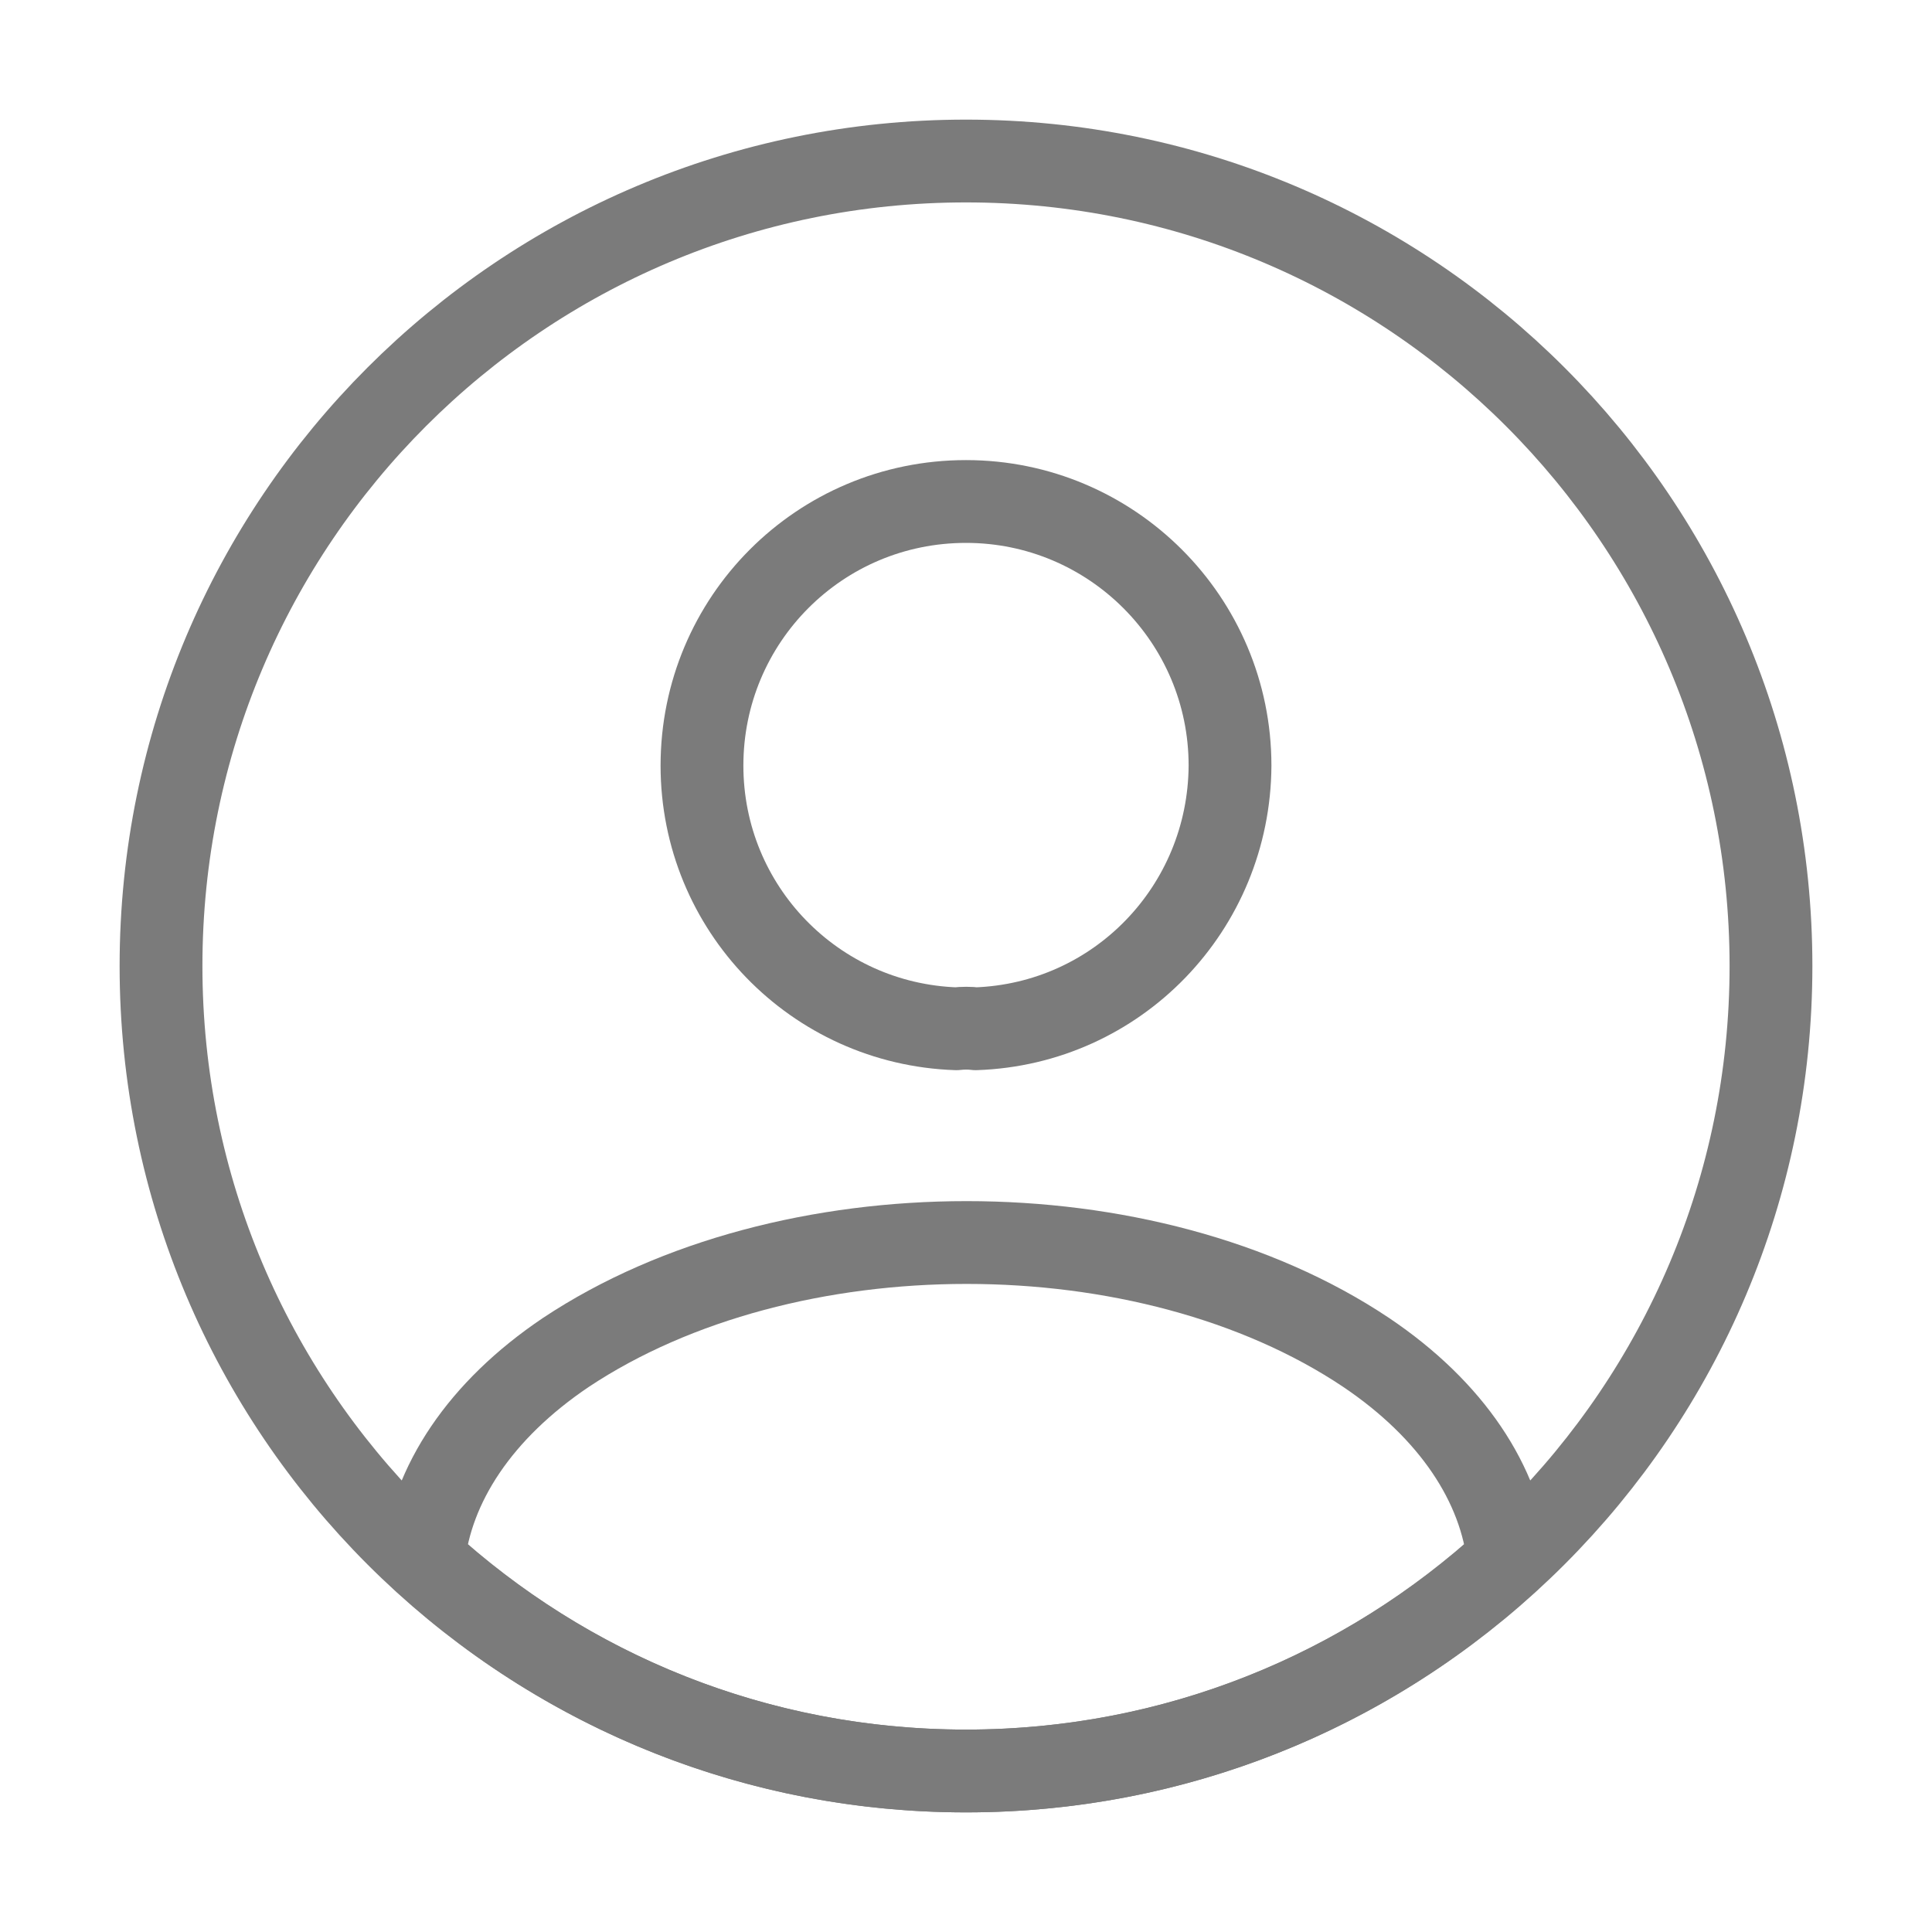
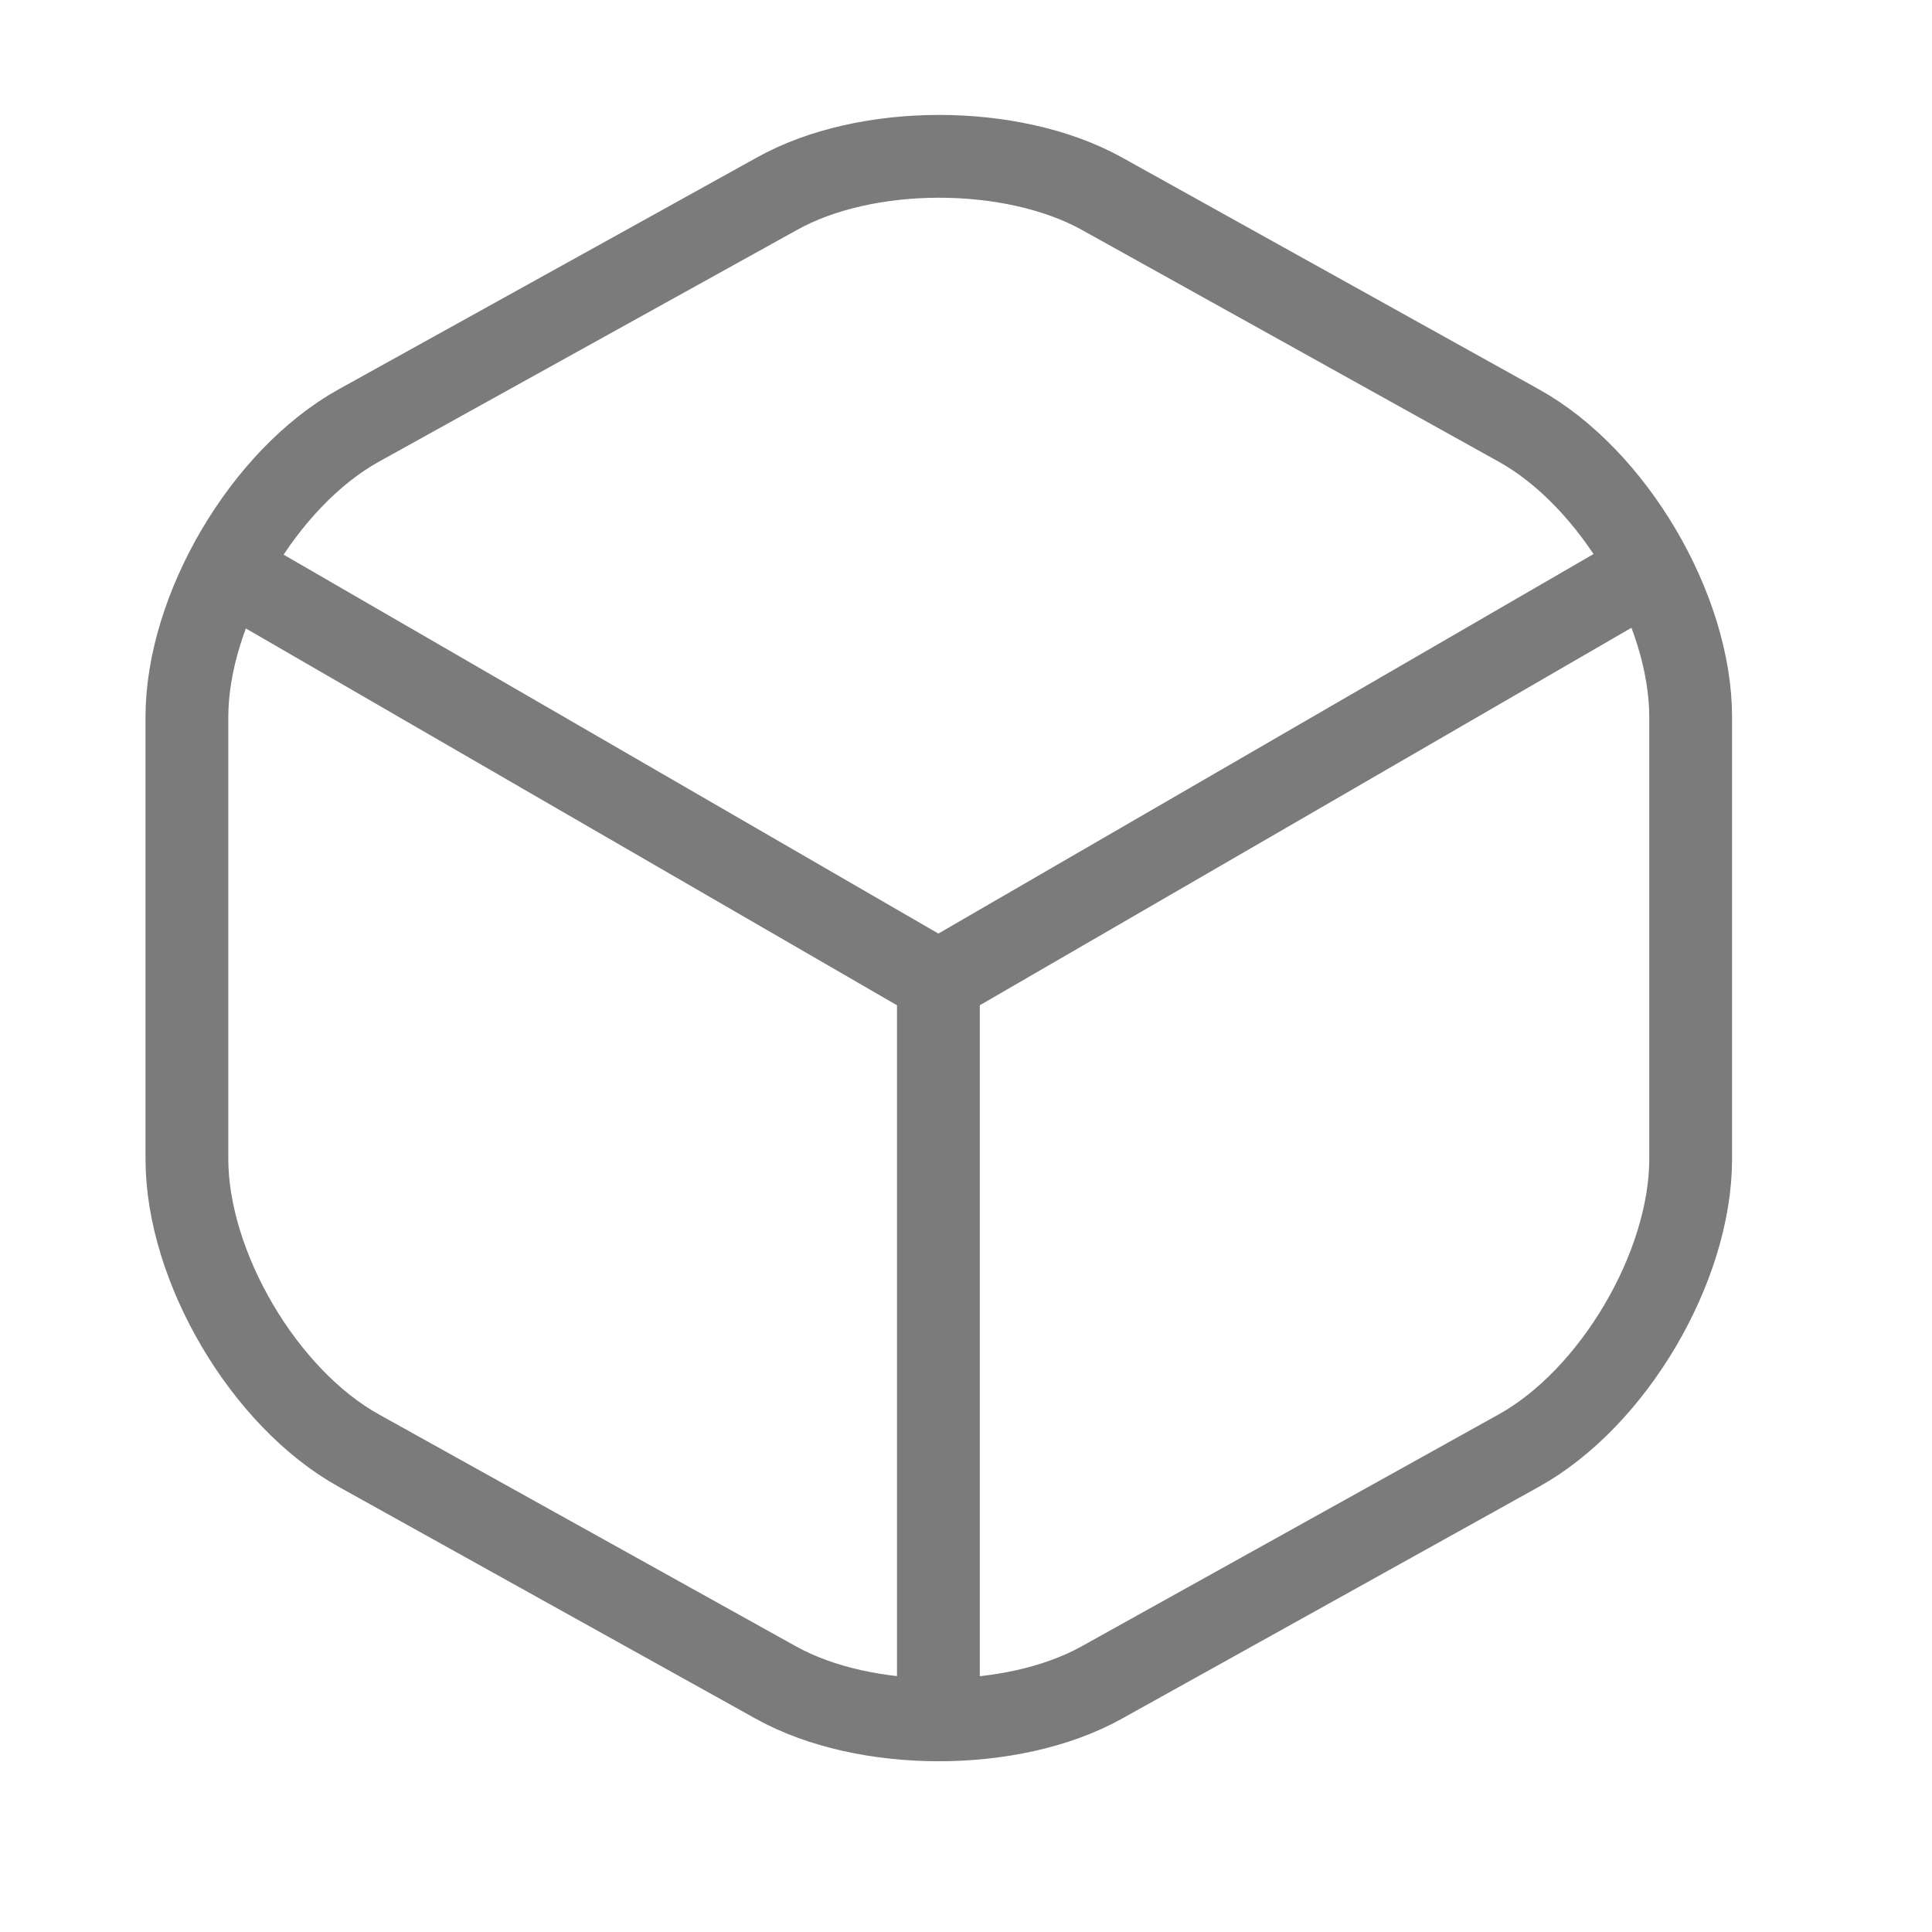
<svg xmlns="http://www.w3.org/2000/svg" width="35" height="35" viewBox="0 0 35 35" fill="none">
-   <path d="M17.675 18.637C17.573 18.623 17.442 18.623 17.325 18.637C14.758 18.55 12.717 16.45 12.717 13.869C12.717 11.229 14.846 9.085 17.5 9.085C20.14 9.085 22.283 11.229 22.283 13.869C22.269 16.45 20.242 18.55 17.675 18.637Z" stroke="#7B7B7B" stroke-width="1.5" stroke-linecap="round" stroke-linejoin="round" />
-   <path d="M27.329 28.262C24.733 30.64 21.292 32.083 17.5 32.083C13.708 32.083 10.267 30.64 7.671 28.262C7.817 26.892 8.692 25.55 10.252 24.5C14.248 21.846 20.781 21.846 24.748 24.5C26.308 25.55 27.183 26.892 27.329 28.262Z" stroke="#7B7B7B" stroke-width="1.5" stroke-linecap="round" stroke-linejoin="round" />
-   <path d="M17.5 32.083C25.554 32.083 32.083 25.554 32.083 17.5C32.083 9.446 25.554 2.917 17.5 2.917C9.446 2.917 2.917 9.446 2.917 17.5C2.917 25.554 9.446 32.083 17.5 32.083Z" stroke="#7B7B7B" stroke-width="1.5" stroke-linecap="round" stroke-linejoin="round" />
+   <path d="M4.491 10.54L17 17.779L29.424 10.582" stroke="#7B7B7B" stroke-width="1.5" stroke-linecap="round" stroke-linejoin="round" />
+   <path d="M17 30.614V17.765" stroke="#7B7B7B" stroke-width="1.5" stroke-linecap="round" stroke-linejoin="round" />
+   <path d="M14.067 3.514L6.502 7.707C4.788 8.656 3.386 11.036 3.386 12.991V20.995C3.386 22.951 4.788 25.331 6.502 26.28L14.067 30.487C15.682 31.38 18.332 31.38 19.947 30.487L27.512 26.28C29.226 25.331 30.628 22.951 30.628 20.995V12.991C30.628 11.036 29.226 8.656 27.512 7.707L19.947 3.5C18.317 2.607 15.682 2.607 14.067 3.514Z" stroke="#7B7B7B" stroke-width="1.5" stroke-linecap="round" stroke-linejoin="round" />
</svg>
